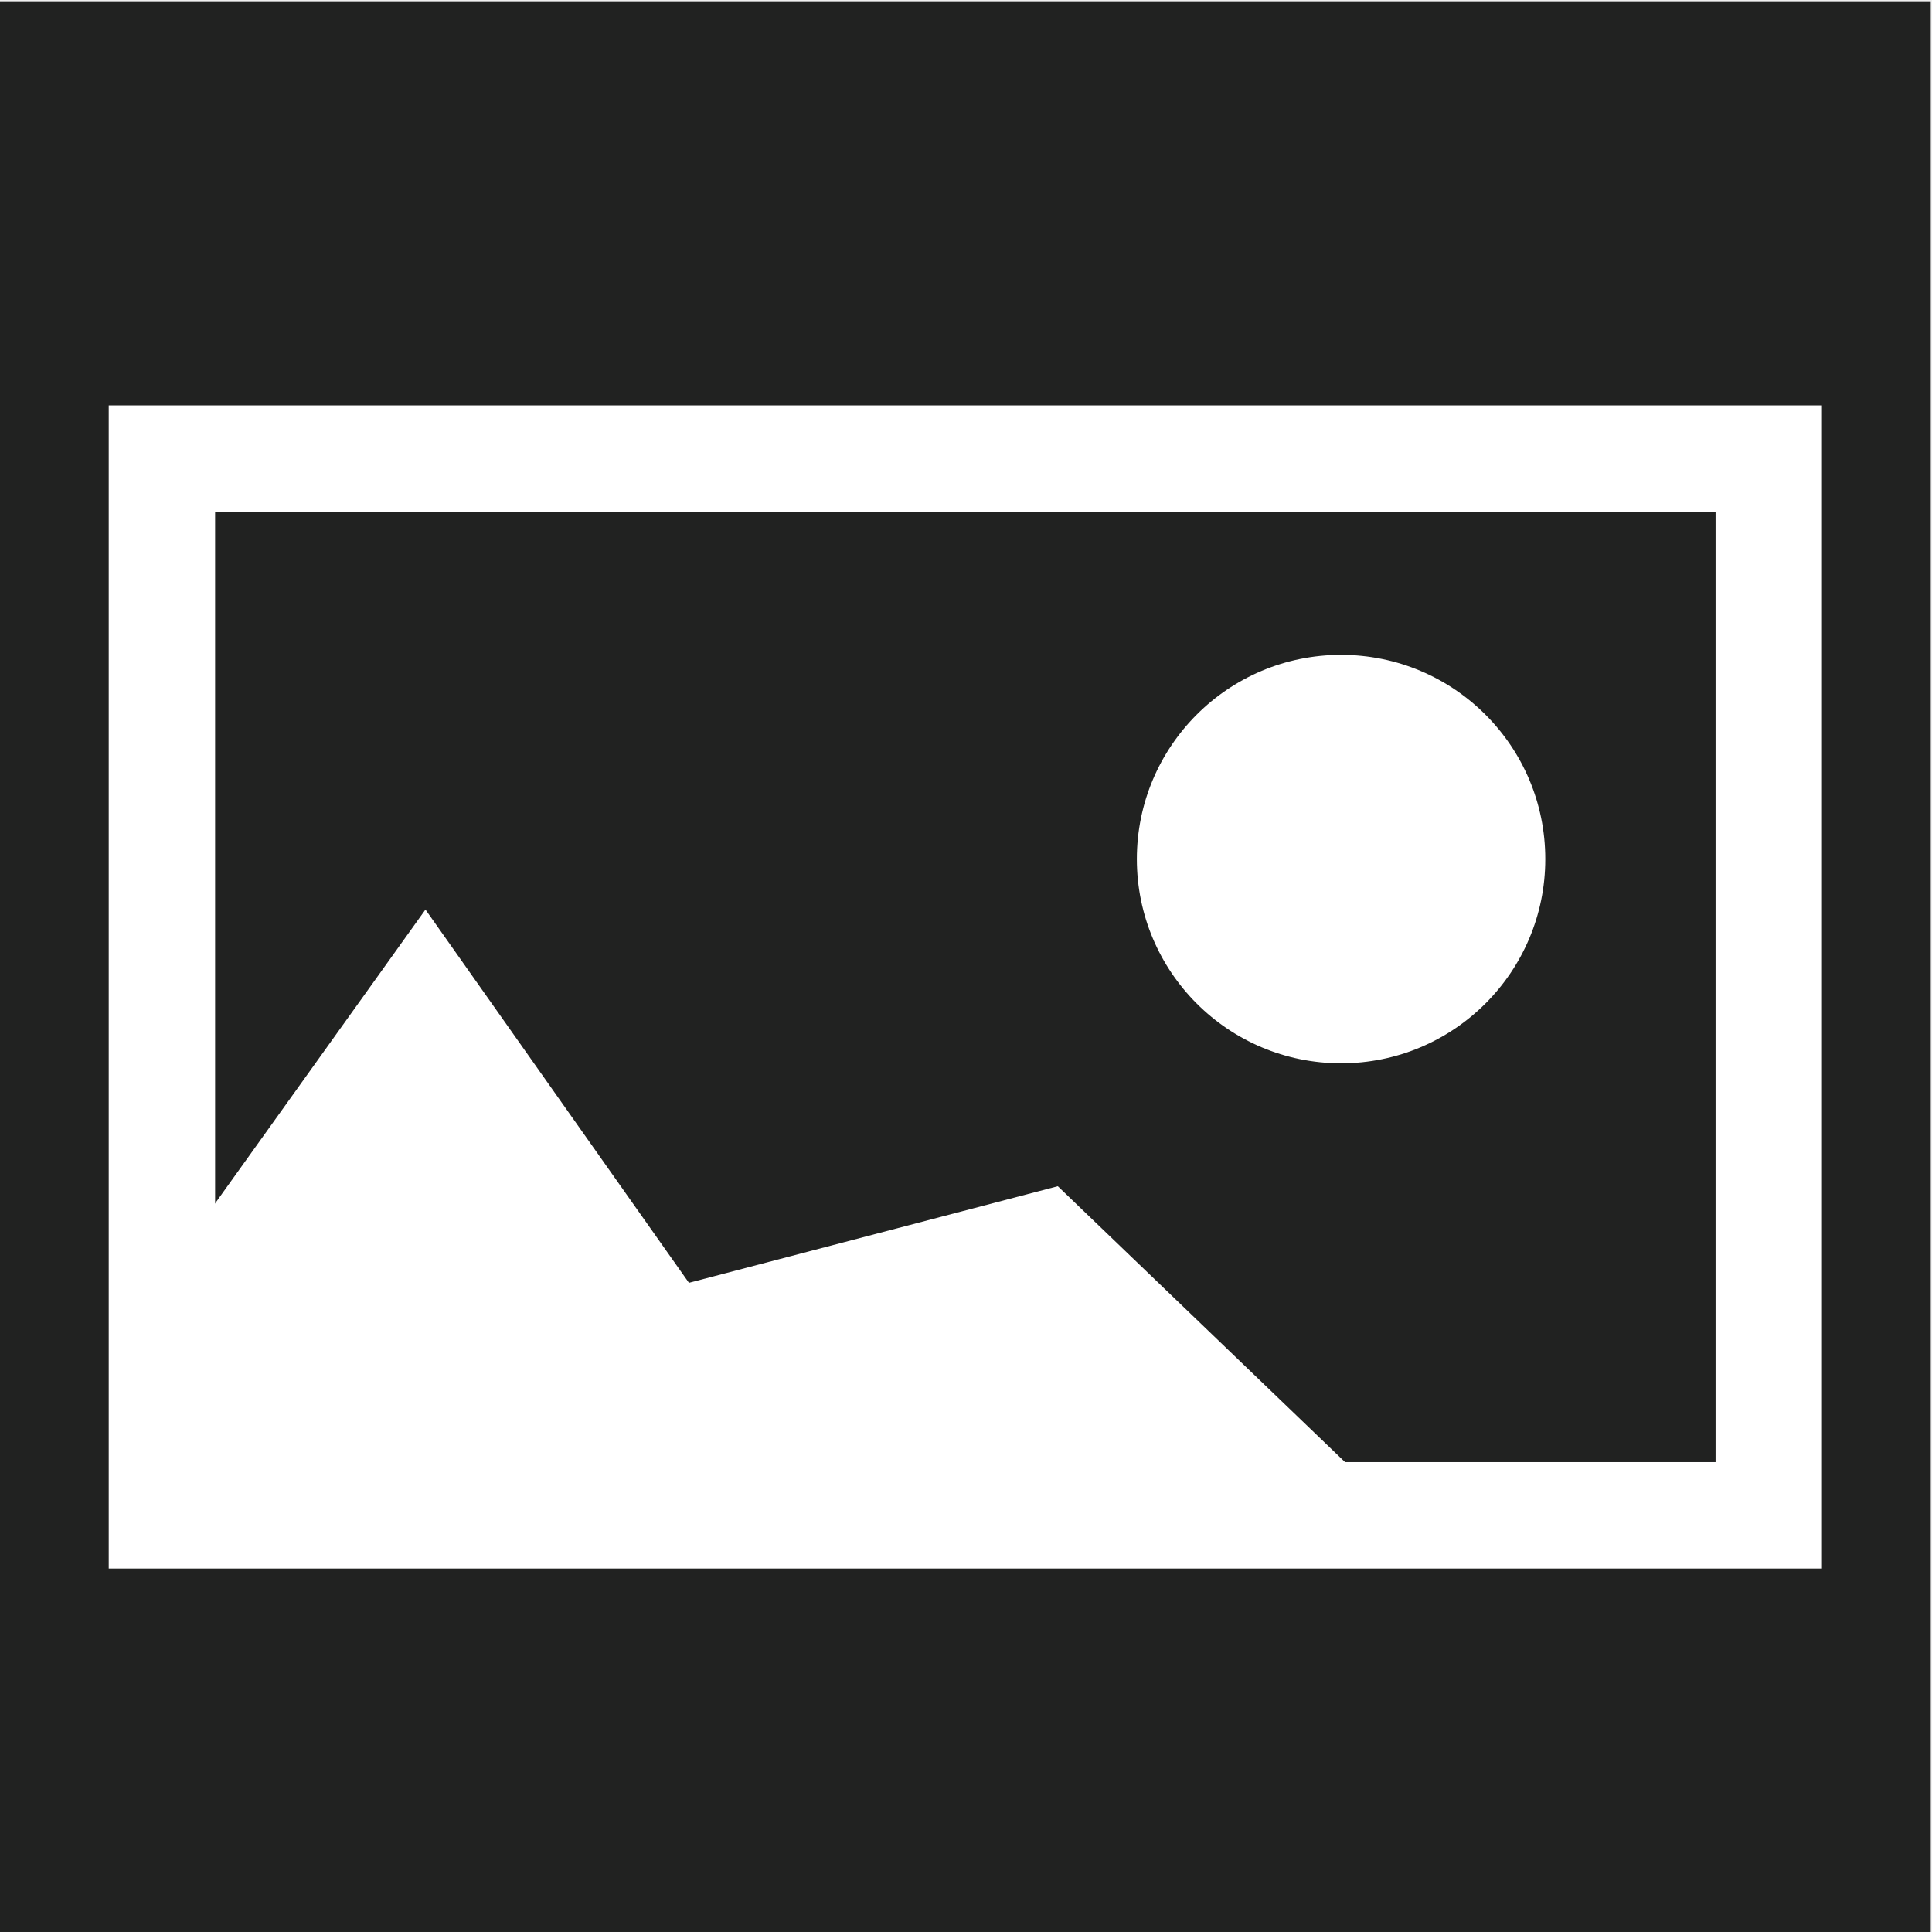
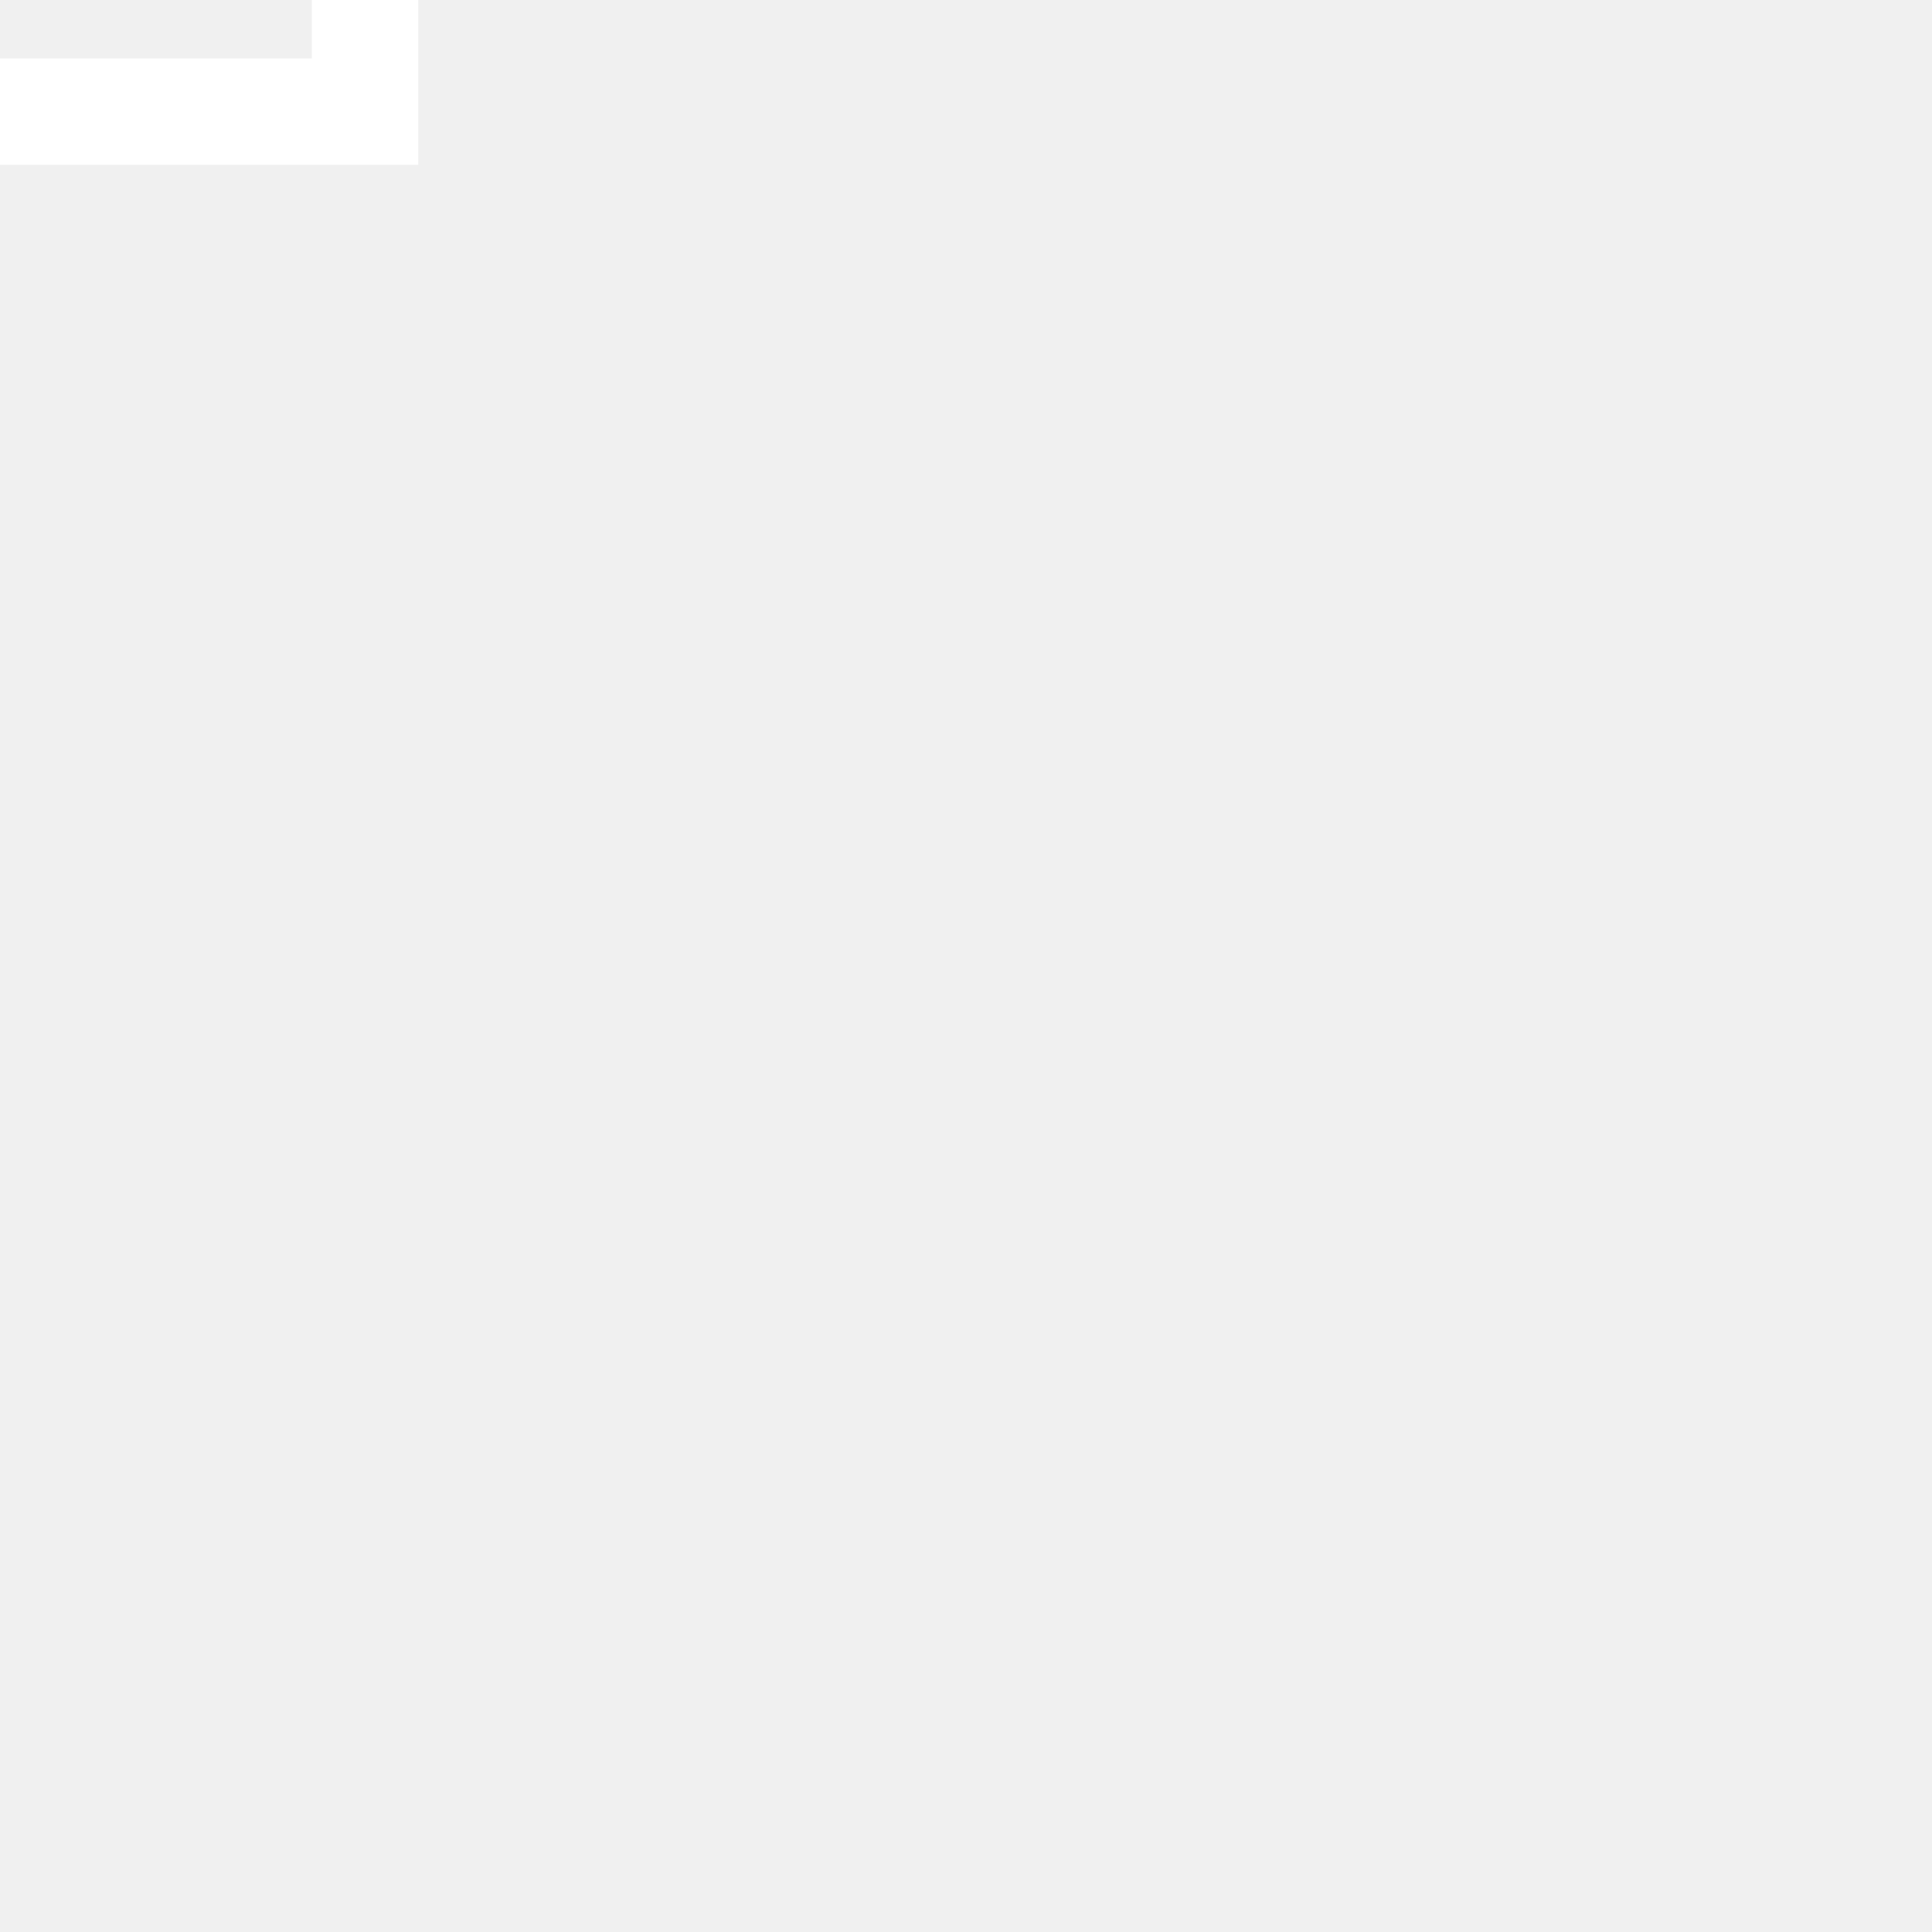
- <svg xmlns="http://www.w3.org/2000/svg" version="1.1" id="Layer_1" x="0px" y="0px" width="200.979px" height="200.979px" viewBox="-146.021 -146.021 200.979 200.979" enable-background="new -146.021 -146.021 200.979 200.979" xml:space="preserve">
-   <rect x="-146.021" y="-145.887" fill="#212221" width="200.848" height="200.844" />
+ <svg xmlns="http://www.w3.org/2000/svg" version="1.1" id="Layer_1" x="0px" y="0px" width="200.979px" height="200.979px" viewBox="0 0 200.979 200.979" enable-background="new 0 0 200.979 200.979" xml:space="preserve">
  <path fill="#FFFFFF" d="M-134.711-103.852V17.149H43.51v-121.001H-134.711z M32.443,6.078h-156.087v-98.86H32.443V6.078  L32.443,6.078z" />
  <circle fill="#FFFFFF" cx="-6.515" cy="-56.654" r="21.244" />
  <polygon fill="#FFFFFF" points="-130.541,-11.203 -101.761,-51.402 -74.353,-12.573 -35.98,-22.623 -1.262,10.725 -130.998,14.379   " />
</svg>
